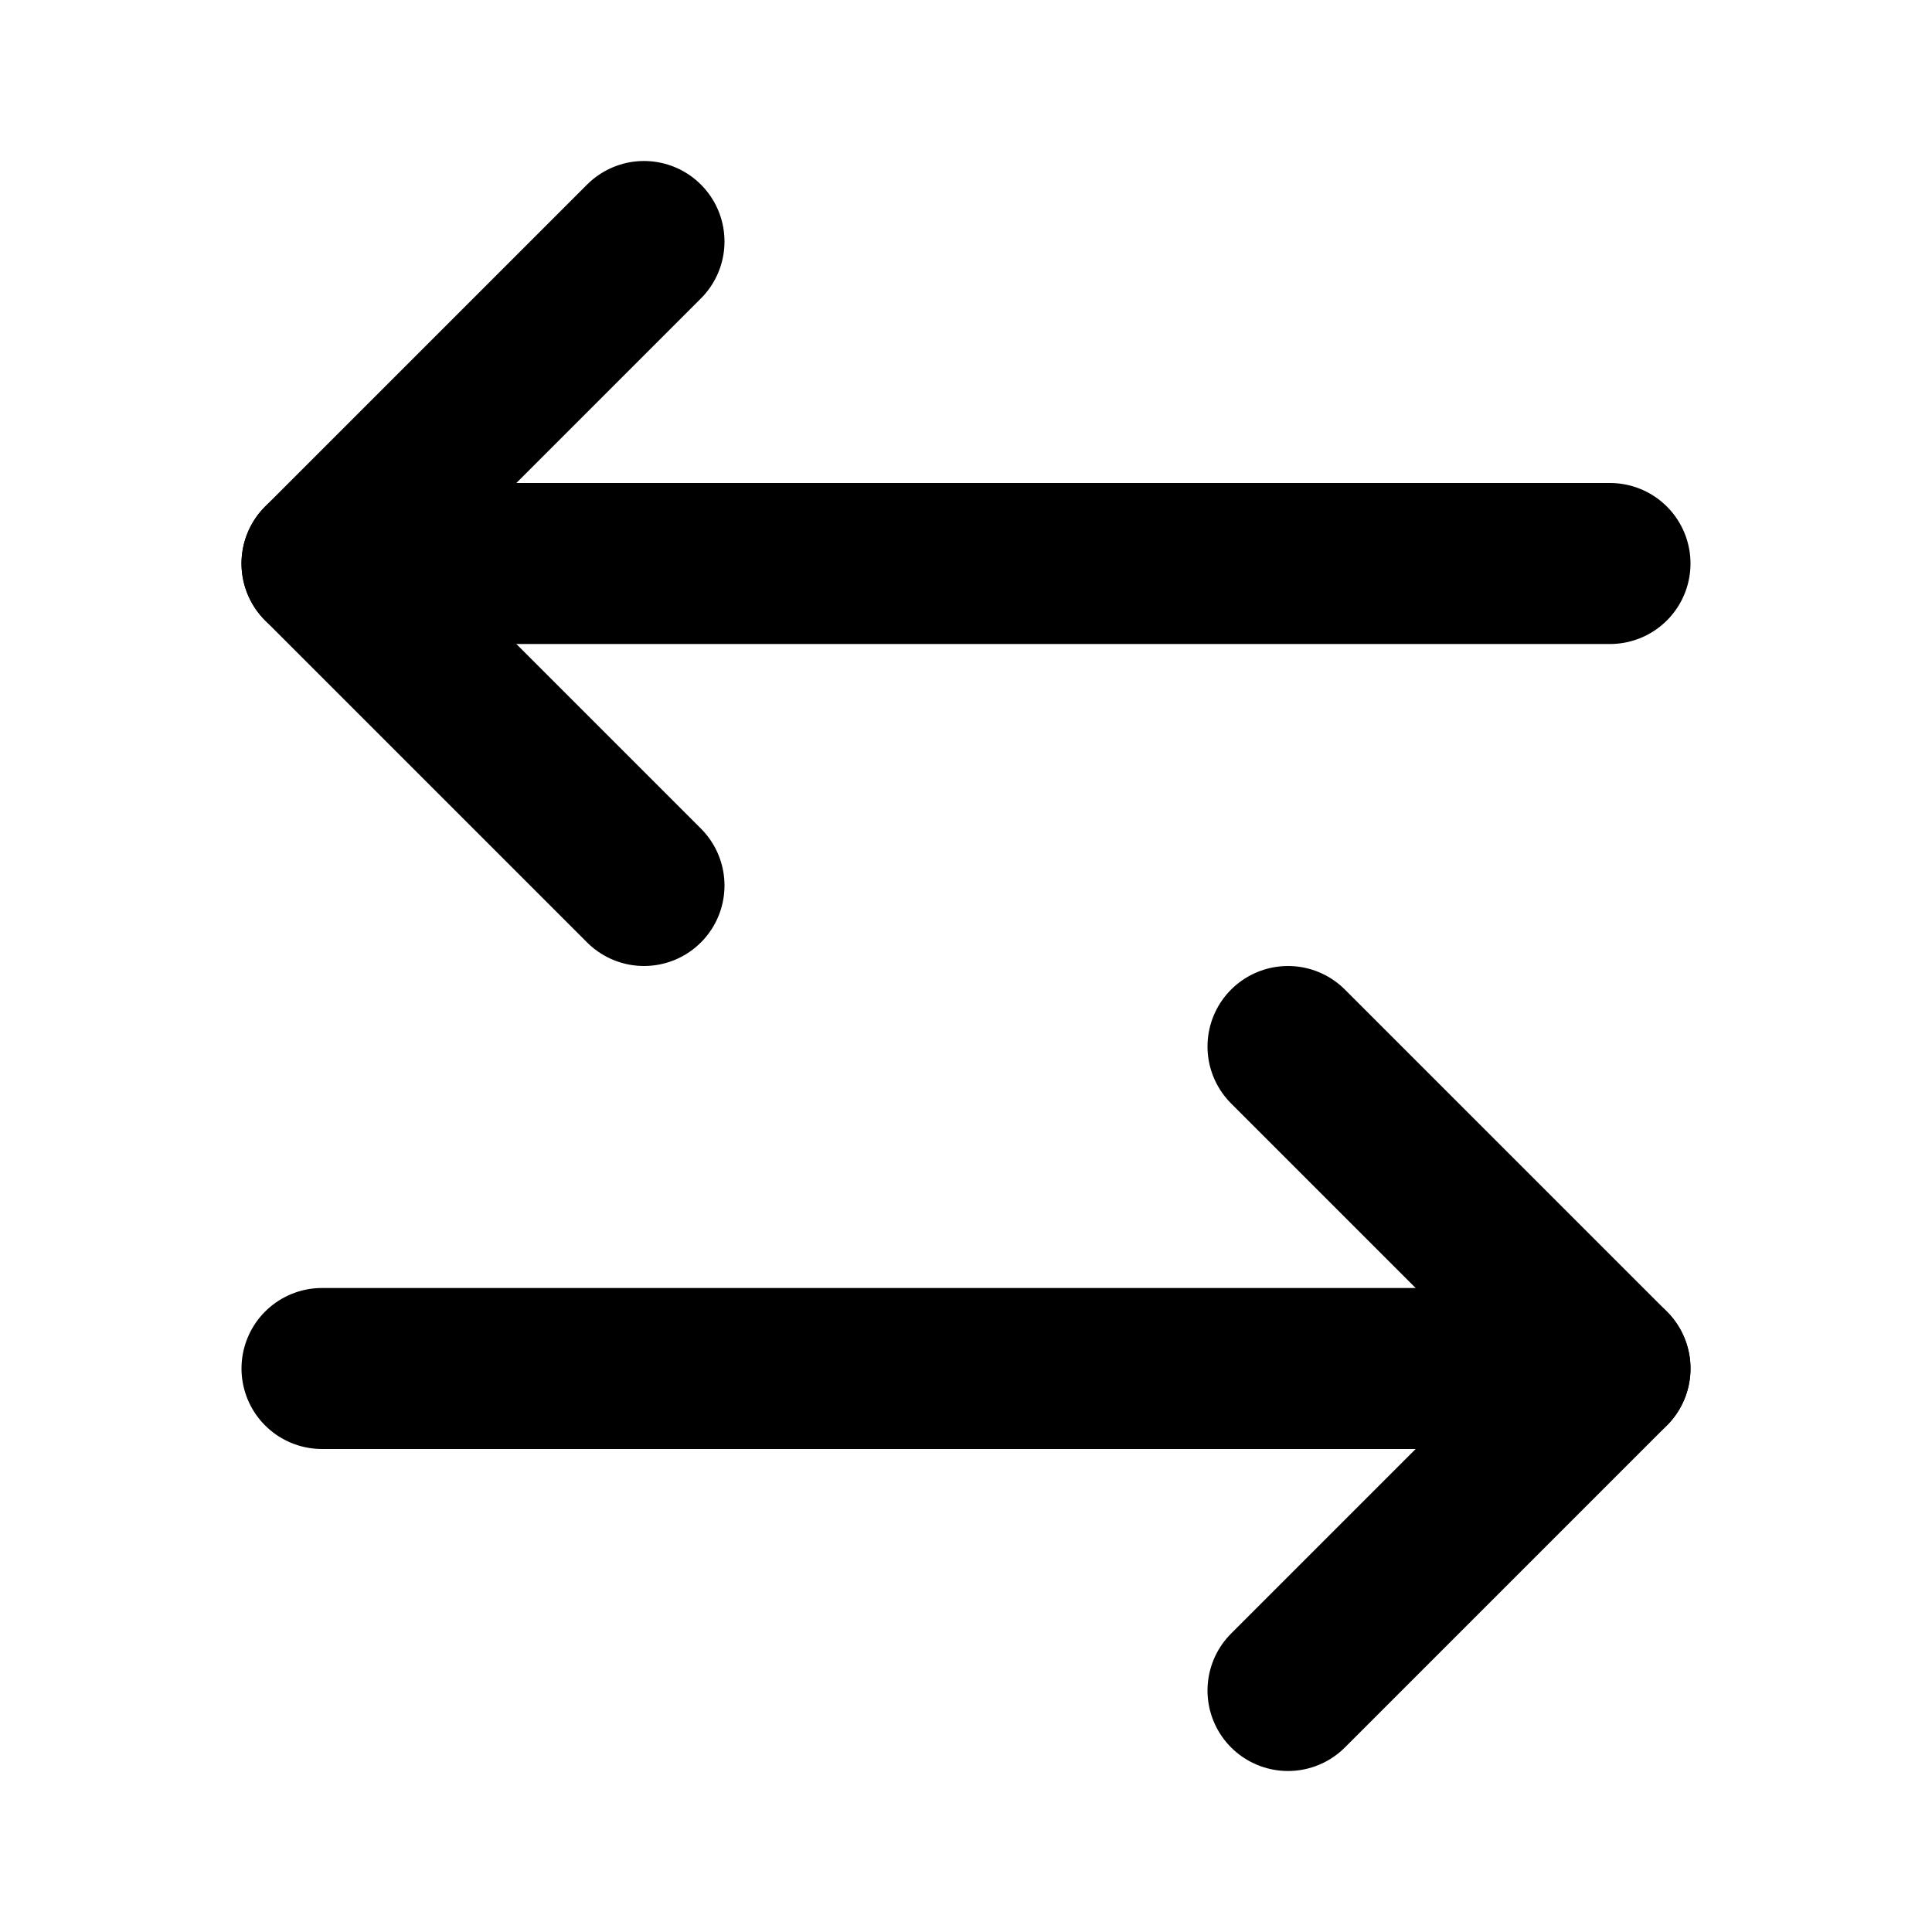
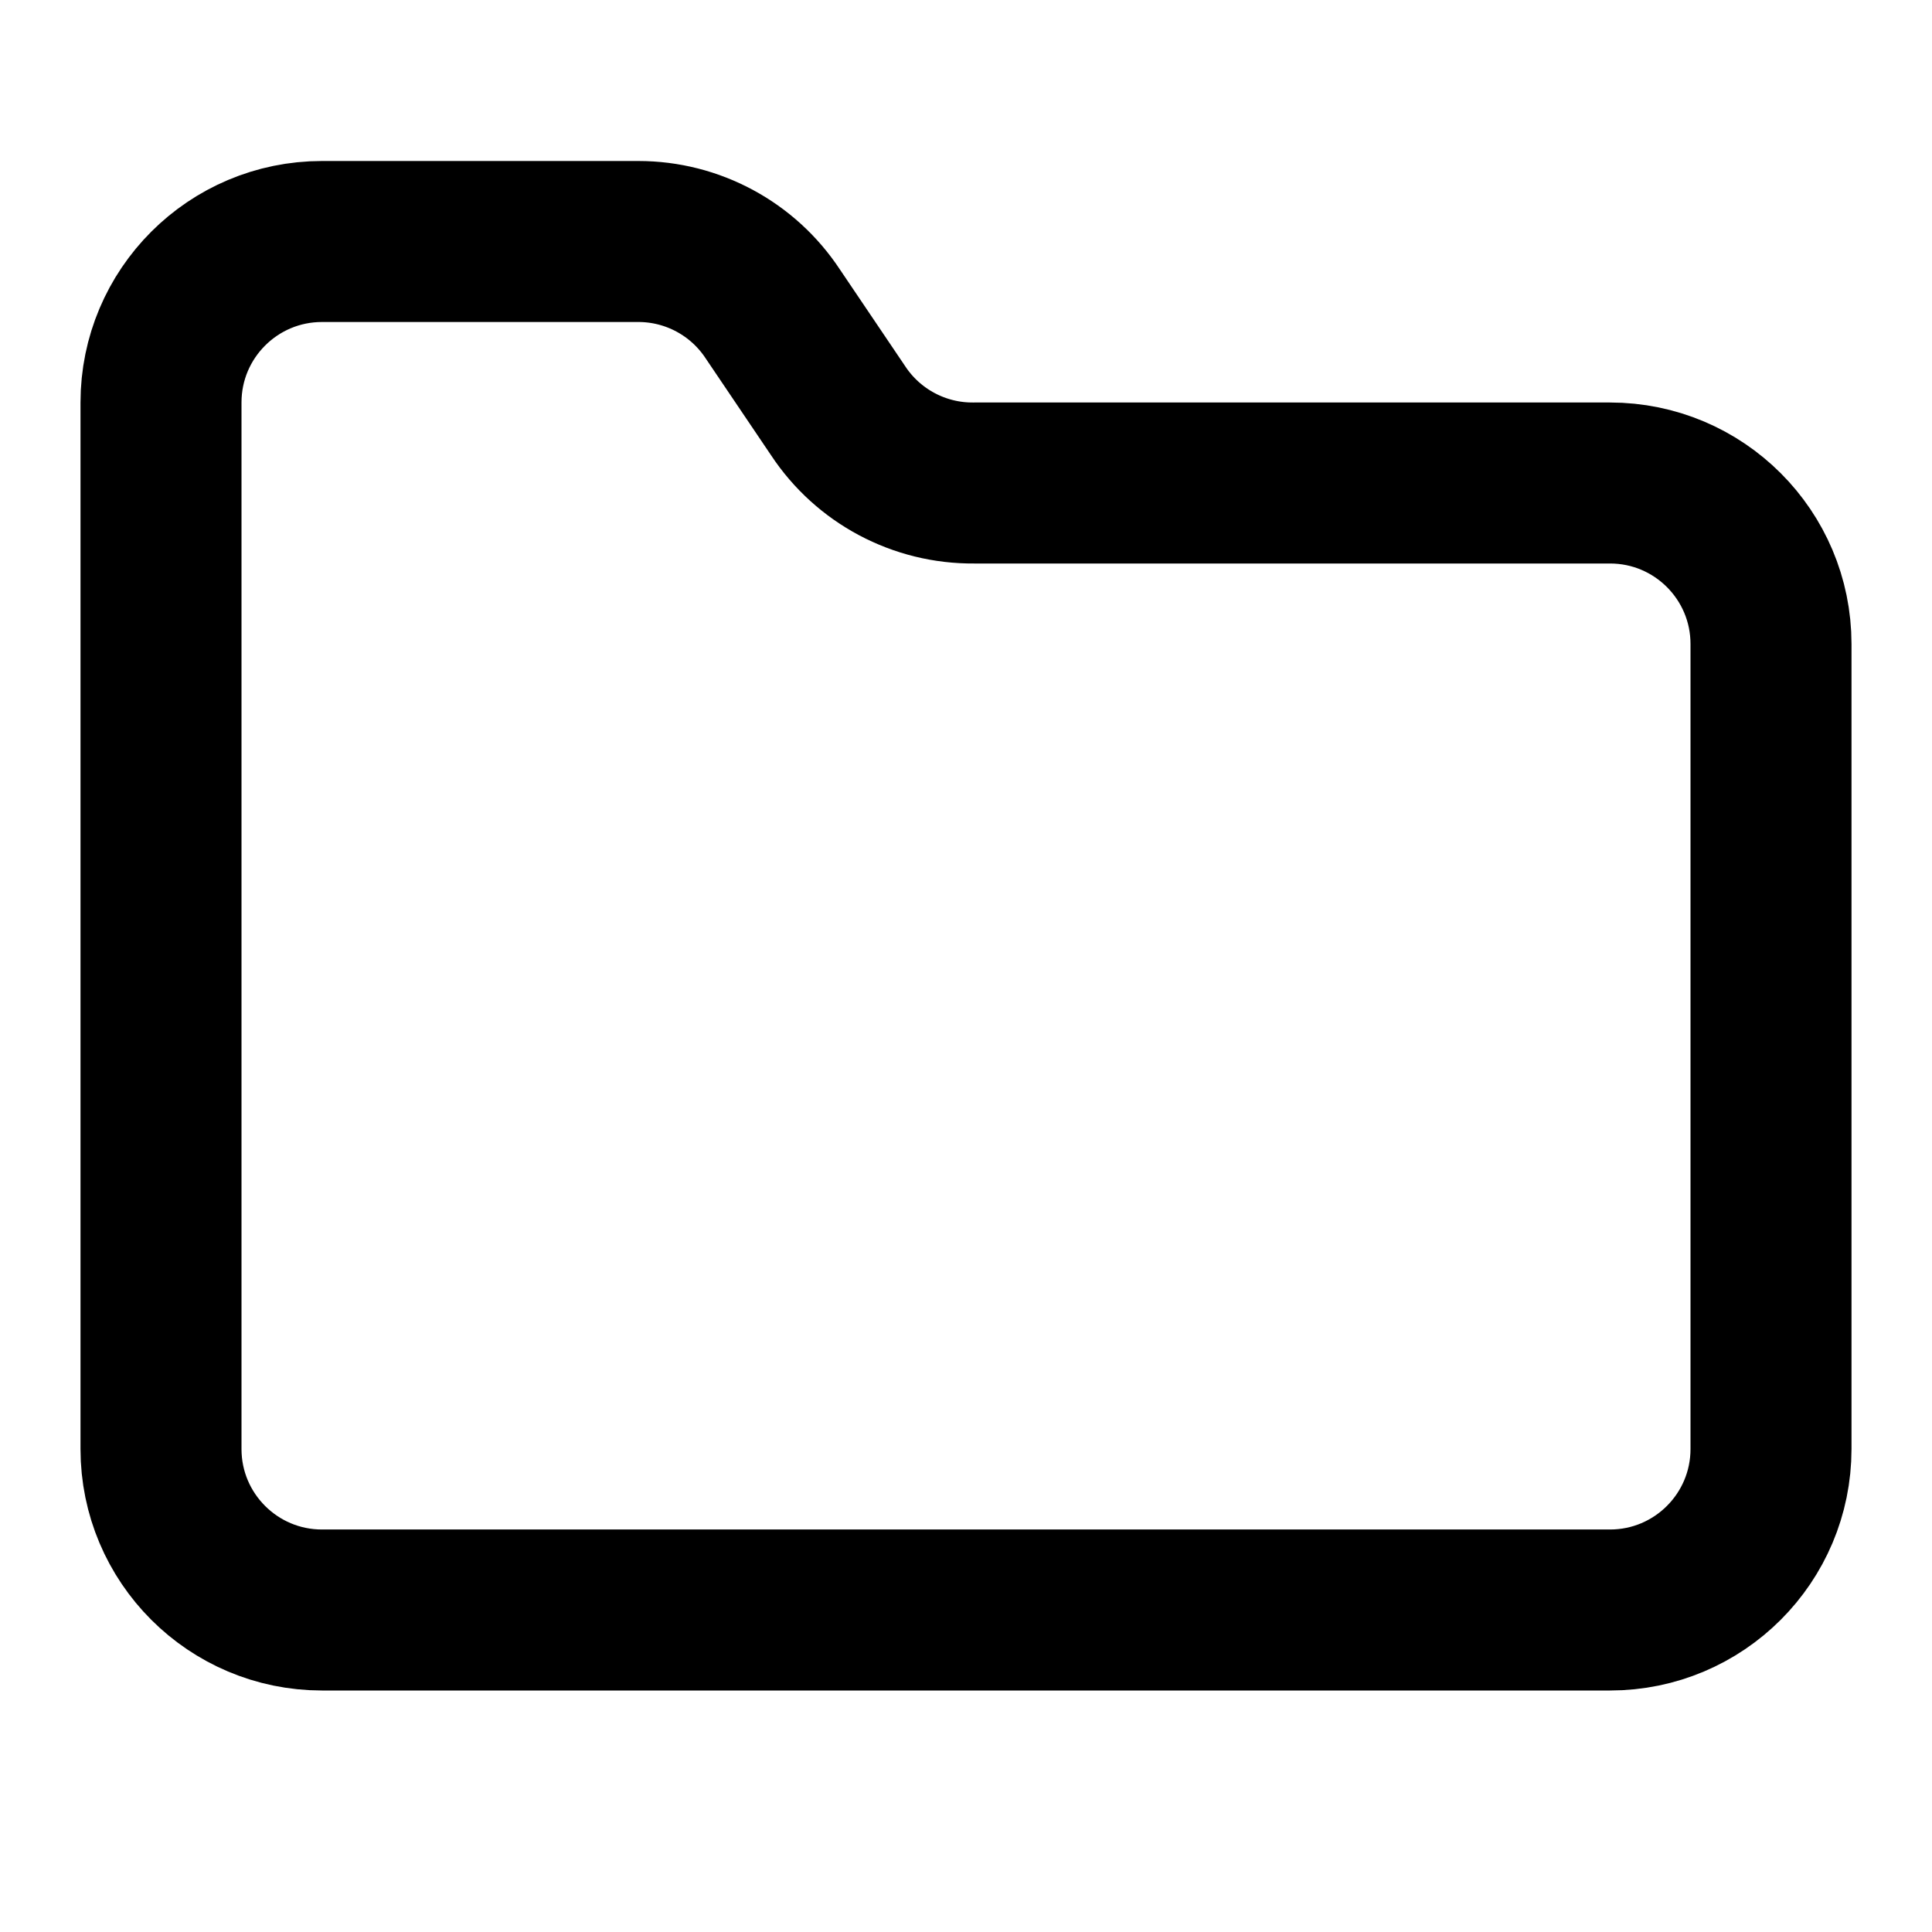
<svg xmlns="http://www.w3.org/2000/svg" width="24" height="24" viewBox="0 0 24 24" fill="none" stroke="currentColor" stroke-width="2" stroke-linecap="round" stroke-linejoin="round">
-   <path d="M8 3 4 7l4 4" />
-   <path d="M4 7h16" />
-   <path d="m16 21 4-4-4-4" />
-   <path d="M20 17H4" />
+   <path d="M20 20a2 2 0 0 0 2-2V8a2 2 0 0 0-2-2h-7.9a2 2 0 0 1-1.69-.9L9.6 3.9A2 2 0 0 0 7.93 3H4a2 2 0 0 0-2 2v13a2 2 0 0 0 2 2Z" />
</svg>
